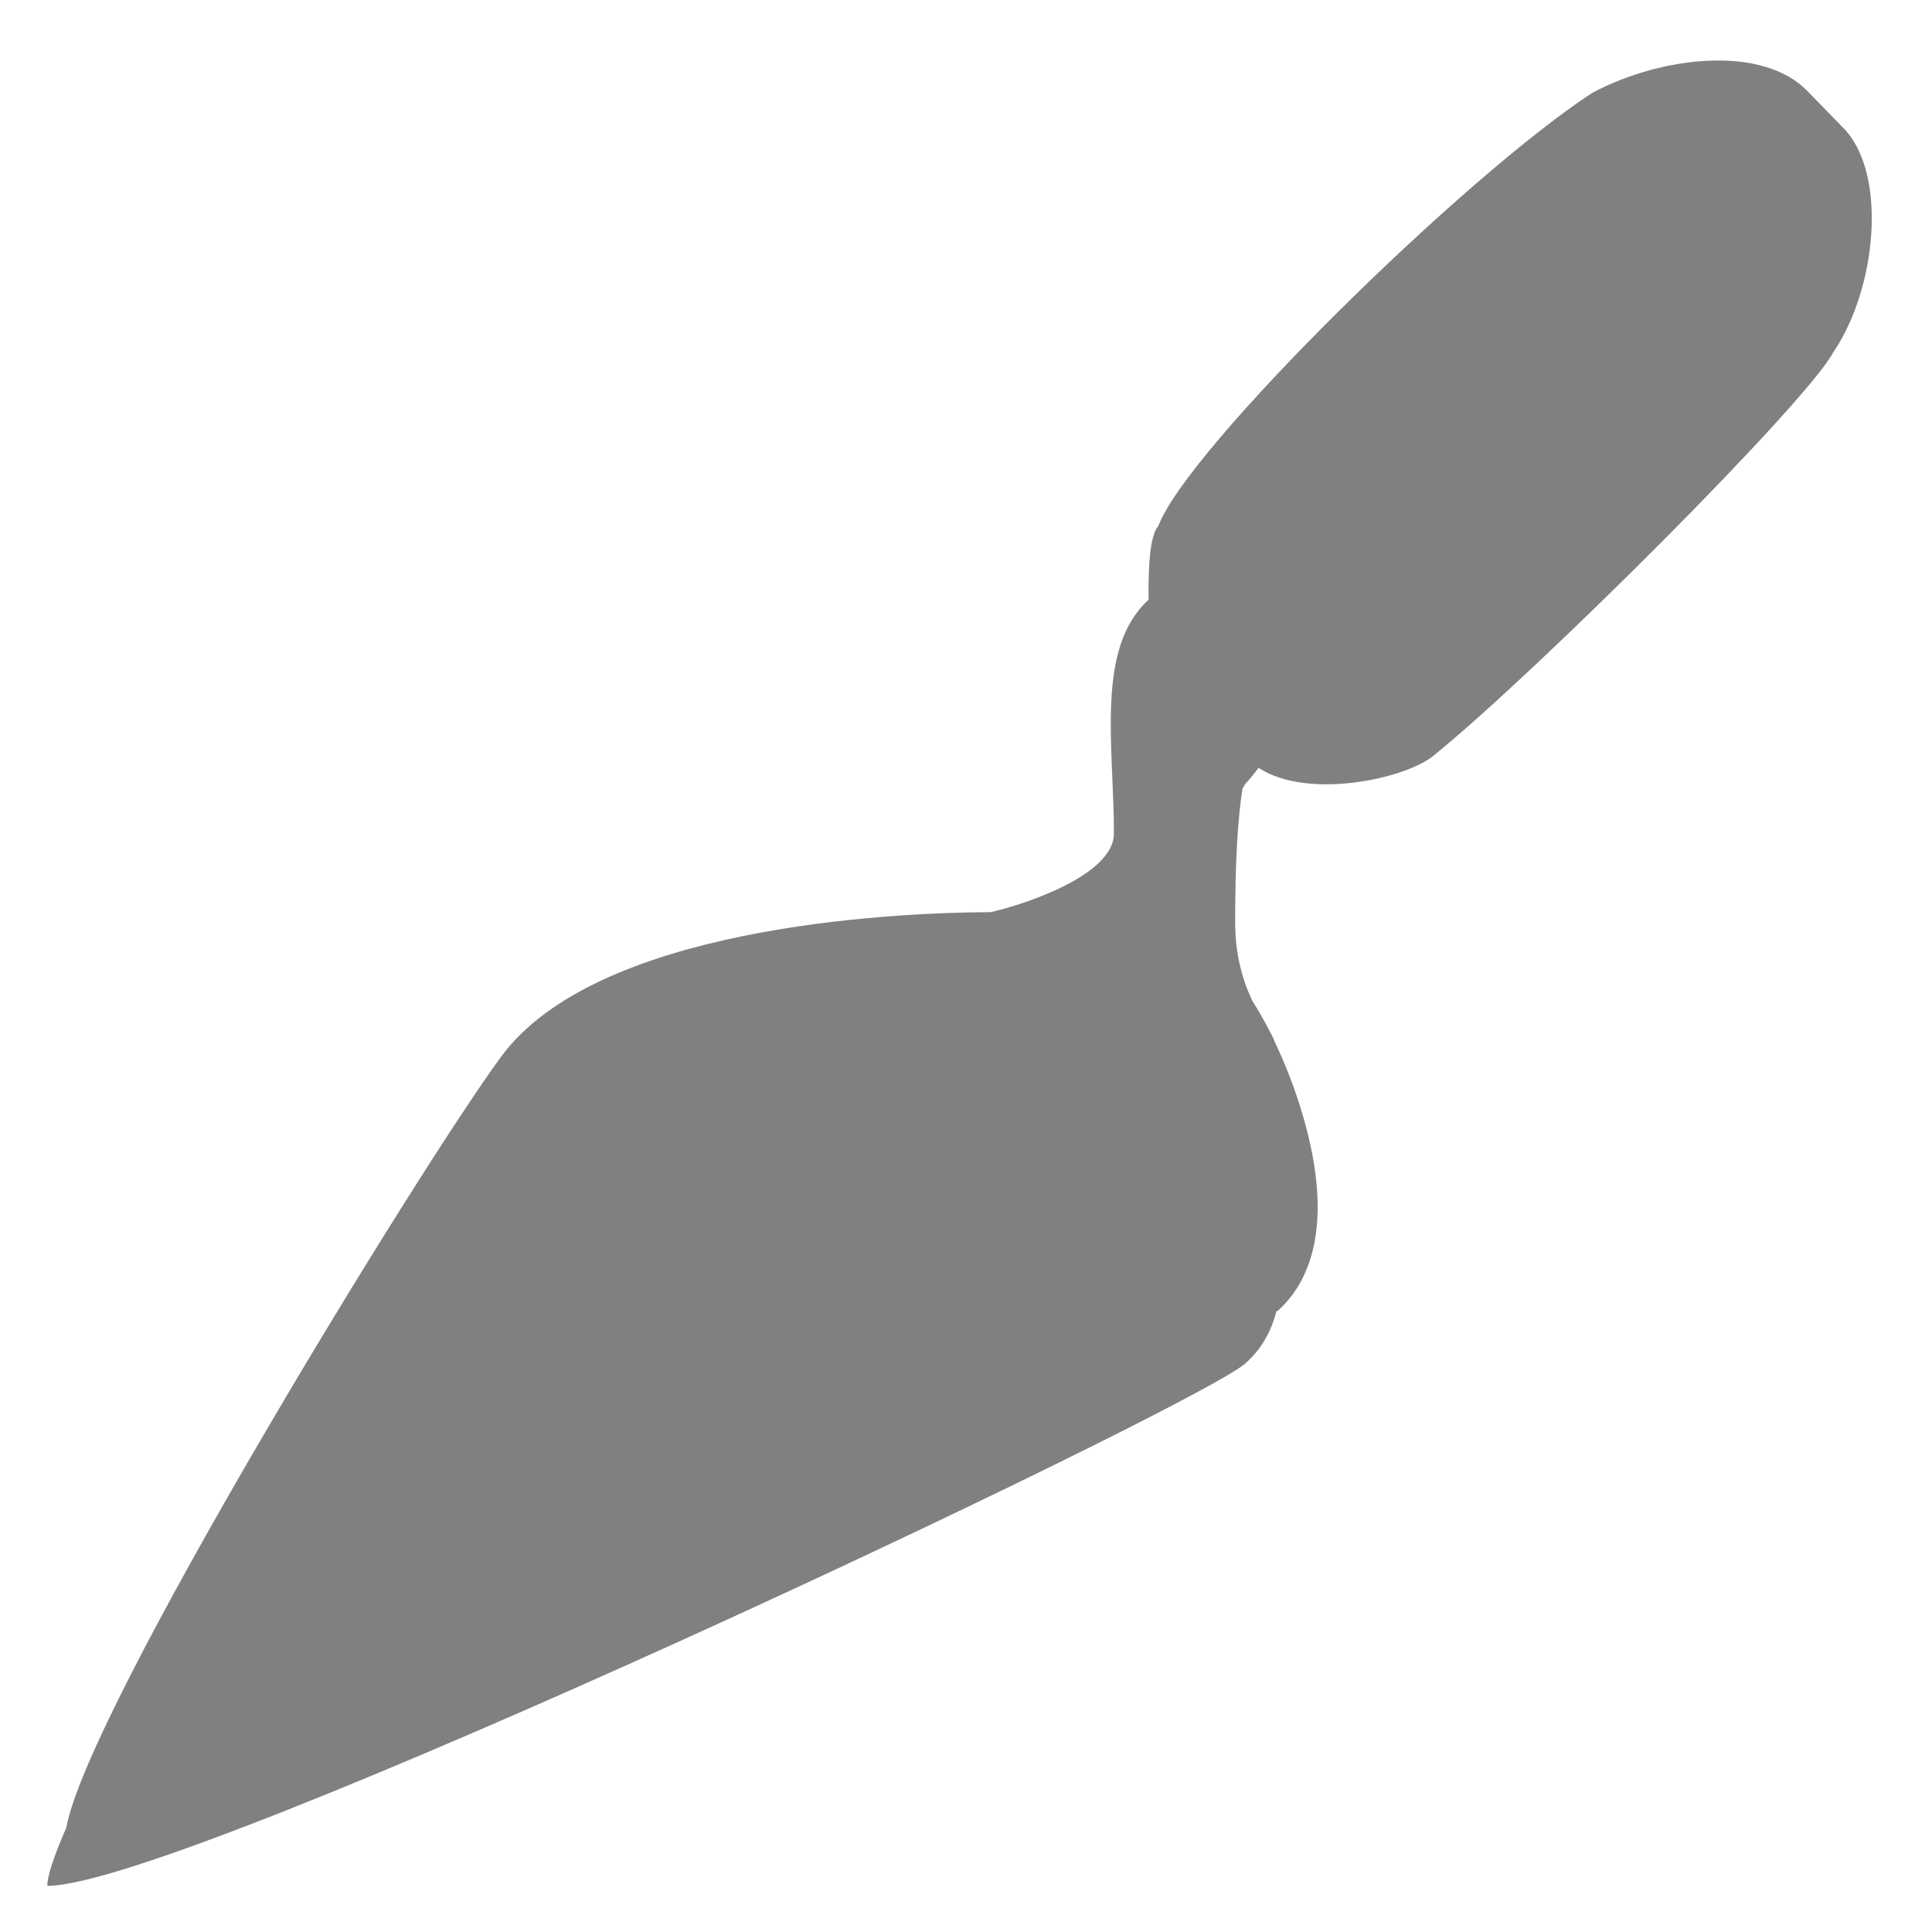
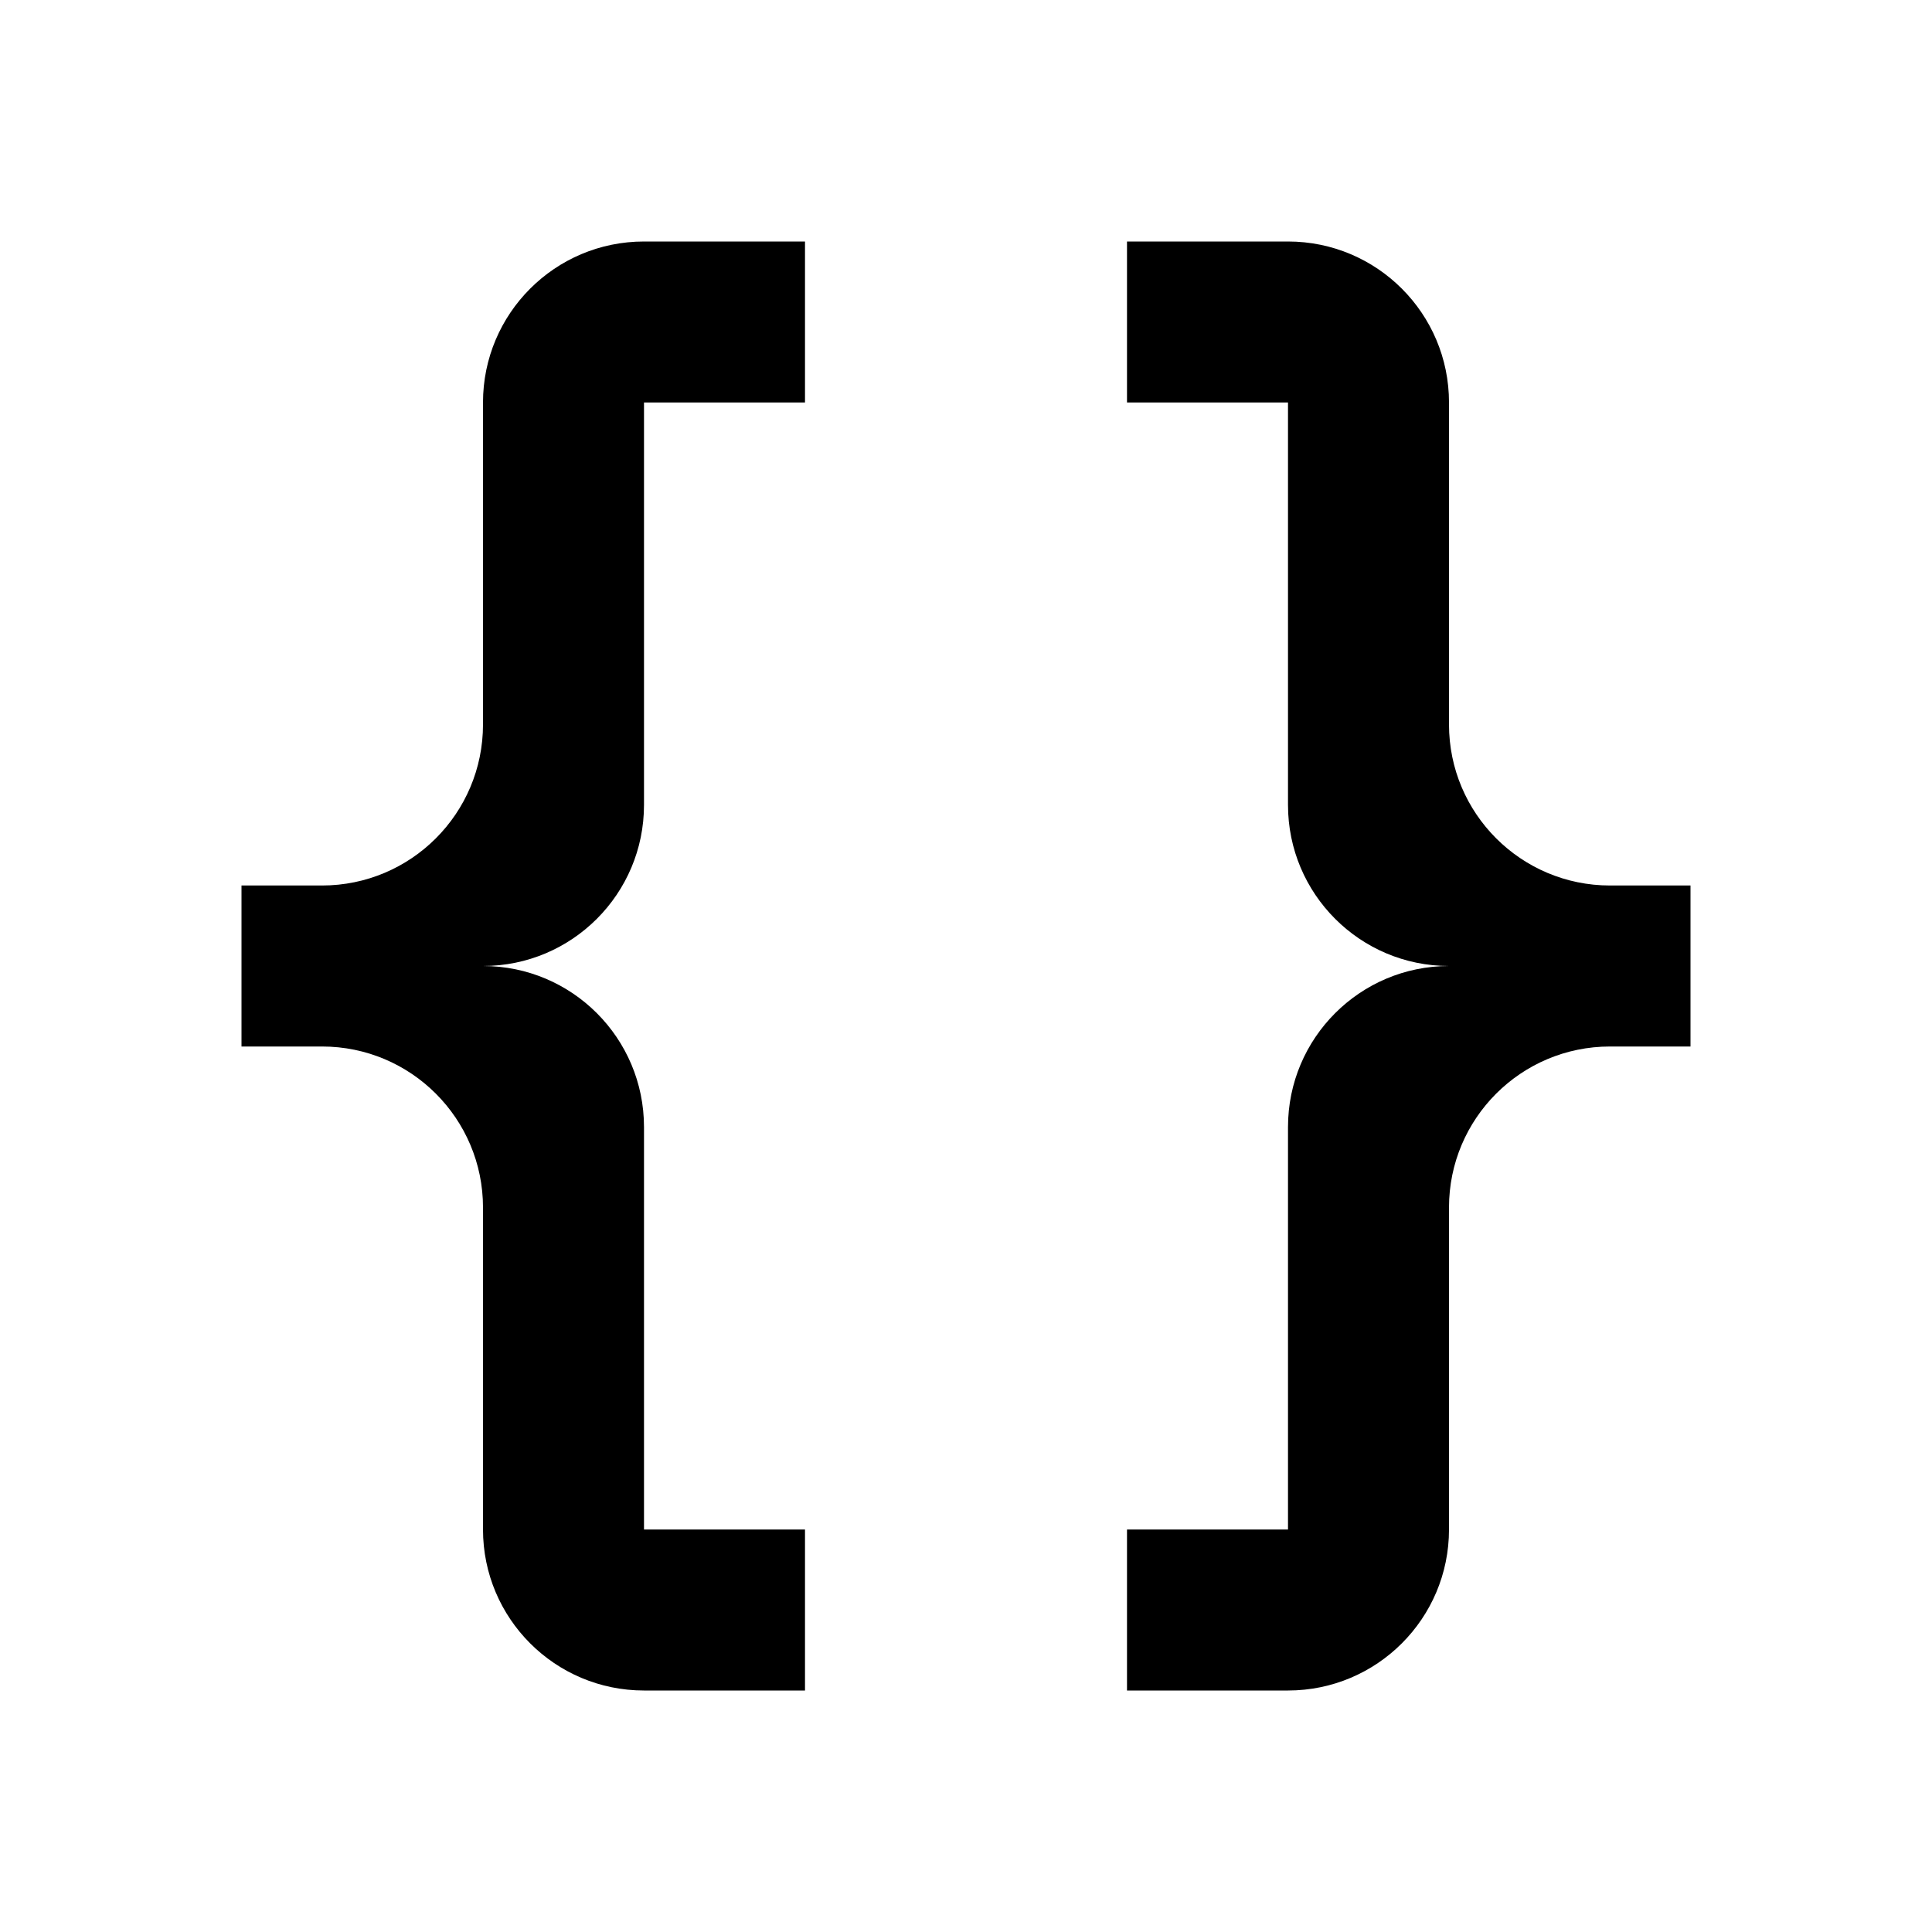
- <svg xmlns="http://www.w3.org/2000/svg" version="1.0" viewBox="0 0 16 16">
-   <path d="m14.168 0.502c-0.323 0.011-0.677 0.106-0.98 0.266-1.054 0.686-3.362 2.953-3.596 3.59-0.066 0.068-0.084 0.323-0.08 0.609-0.441 0.4-0.287 1.208-0.287 1.935 0 0.343-0.728 0.585-1.02 0.652-0.851 0.003-3.268 0.126-4.055 1.197-0.687 0.935-3.43 5.414-3.6 6.383-0.095 0.218-0.158 0.393-0.158 0.484 1.148 0 9.49-3.952 9.918-4.324 0.135-0.117 0.217-0.266 0.26-0.432 0.001-8.64e-4 0.015-0.009 0.016-0.01 0.286-0.26 0.387-0.688 0.291-1.242-0.059-0.34-0.181-0.69-0.322-0.986-0.007-0.018-0.015-0.038-0.027-0.059-0.051-0.101-0.105-0.195-0.158-0.279-0.083-0.177-0.141-0.385-0.141-0.65 0-0.527 0.023-0.859 0.061-1.107 0.012-0.014 0.02-0.036 0.033-0.049 0.035-0.034 0.067-0.08 0.1-0.121 0.411 0.27 1.234 0.088 1.459-0.109 0.871-0.71 3.071-2.908 3.299-3.33 0.364-0.533 0.451-1.487 0.086-1.859l-0.301-0.309c-0.182-0.186-0.474-0.261-0.797-0.25z" fill="#808080" />
+ <svg style="width:24px;height:24px" viewBox="0 0 24 24">
+   <path fill="currentColor" d="M8,3A2,2 0 0,0 6,5V9A2,2 0 0,1 4,11H3V13H4A2,2 0 0,1 6,15V19A2,2 0 0,0 8,21H10V19H8V14A2,2 0 0,0 6,12A2,2 0 0,0 8,10V5H10V3M16,3A2,2 0 0,1 18,5V9A2,2 0 0,0 20,11H21V13H20A2,2 0 0,0 18,15V19A2,2 0 0,1 16,21H14V19H16V14A2,2 0 0,1 18,12A2,2 0 0,1 16,10V5H14V3H16Z" />
</svg>
